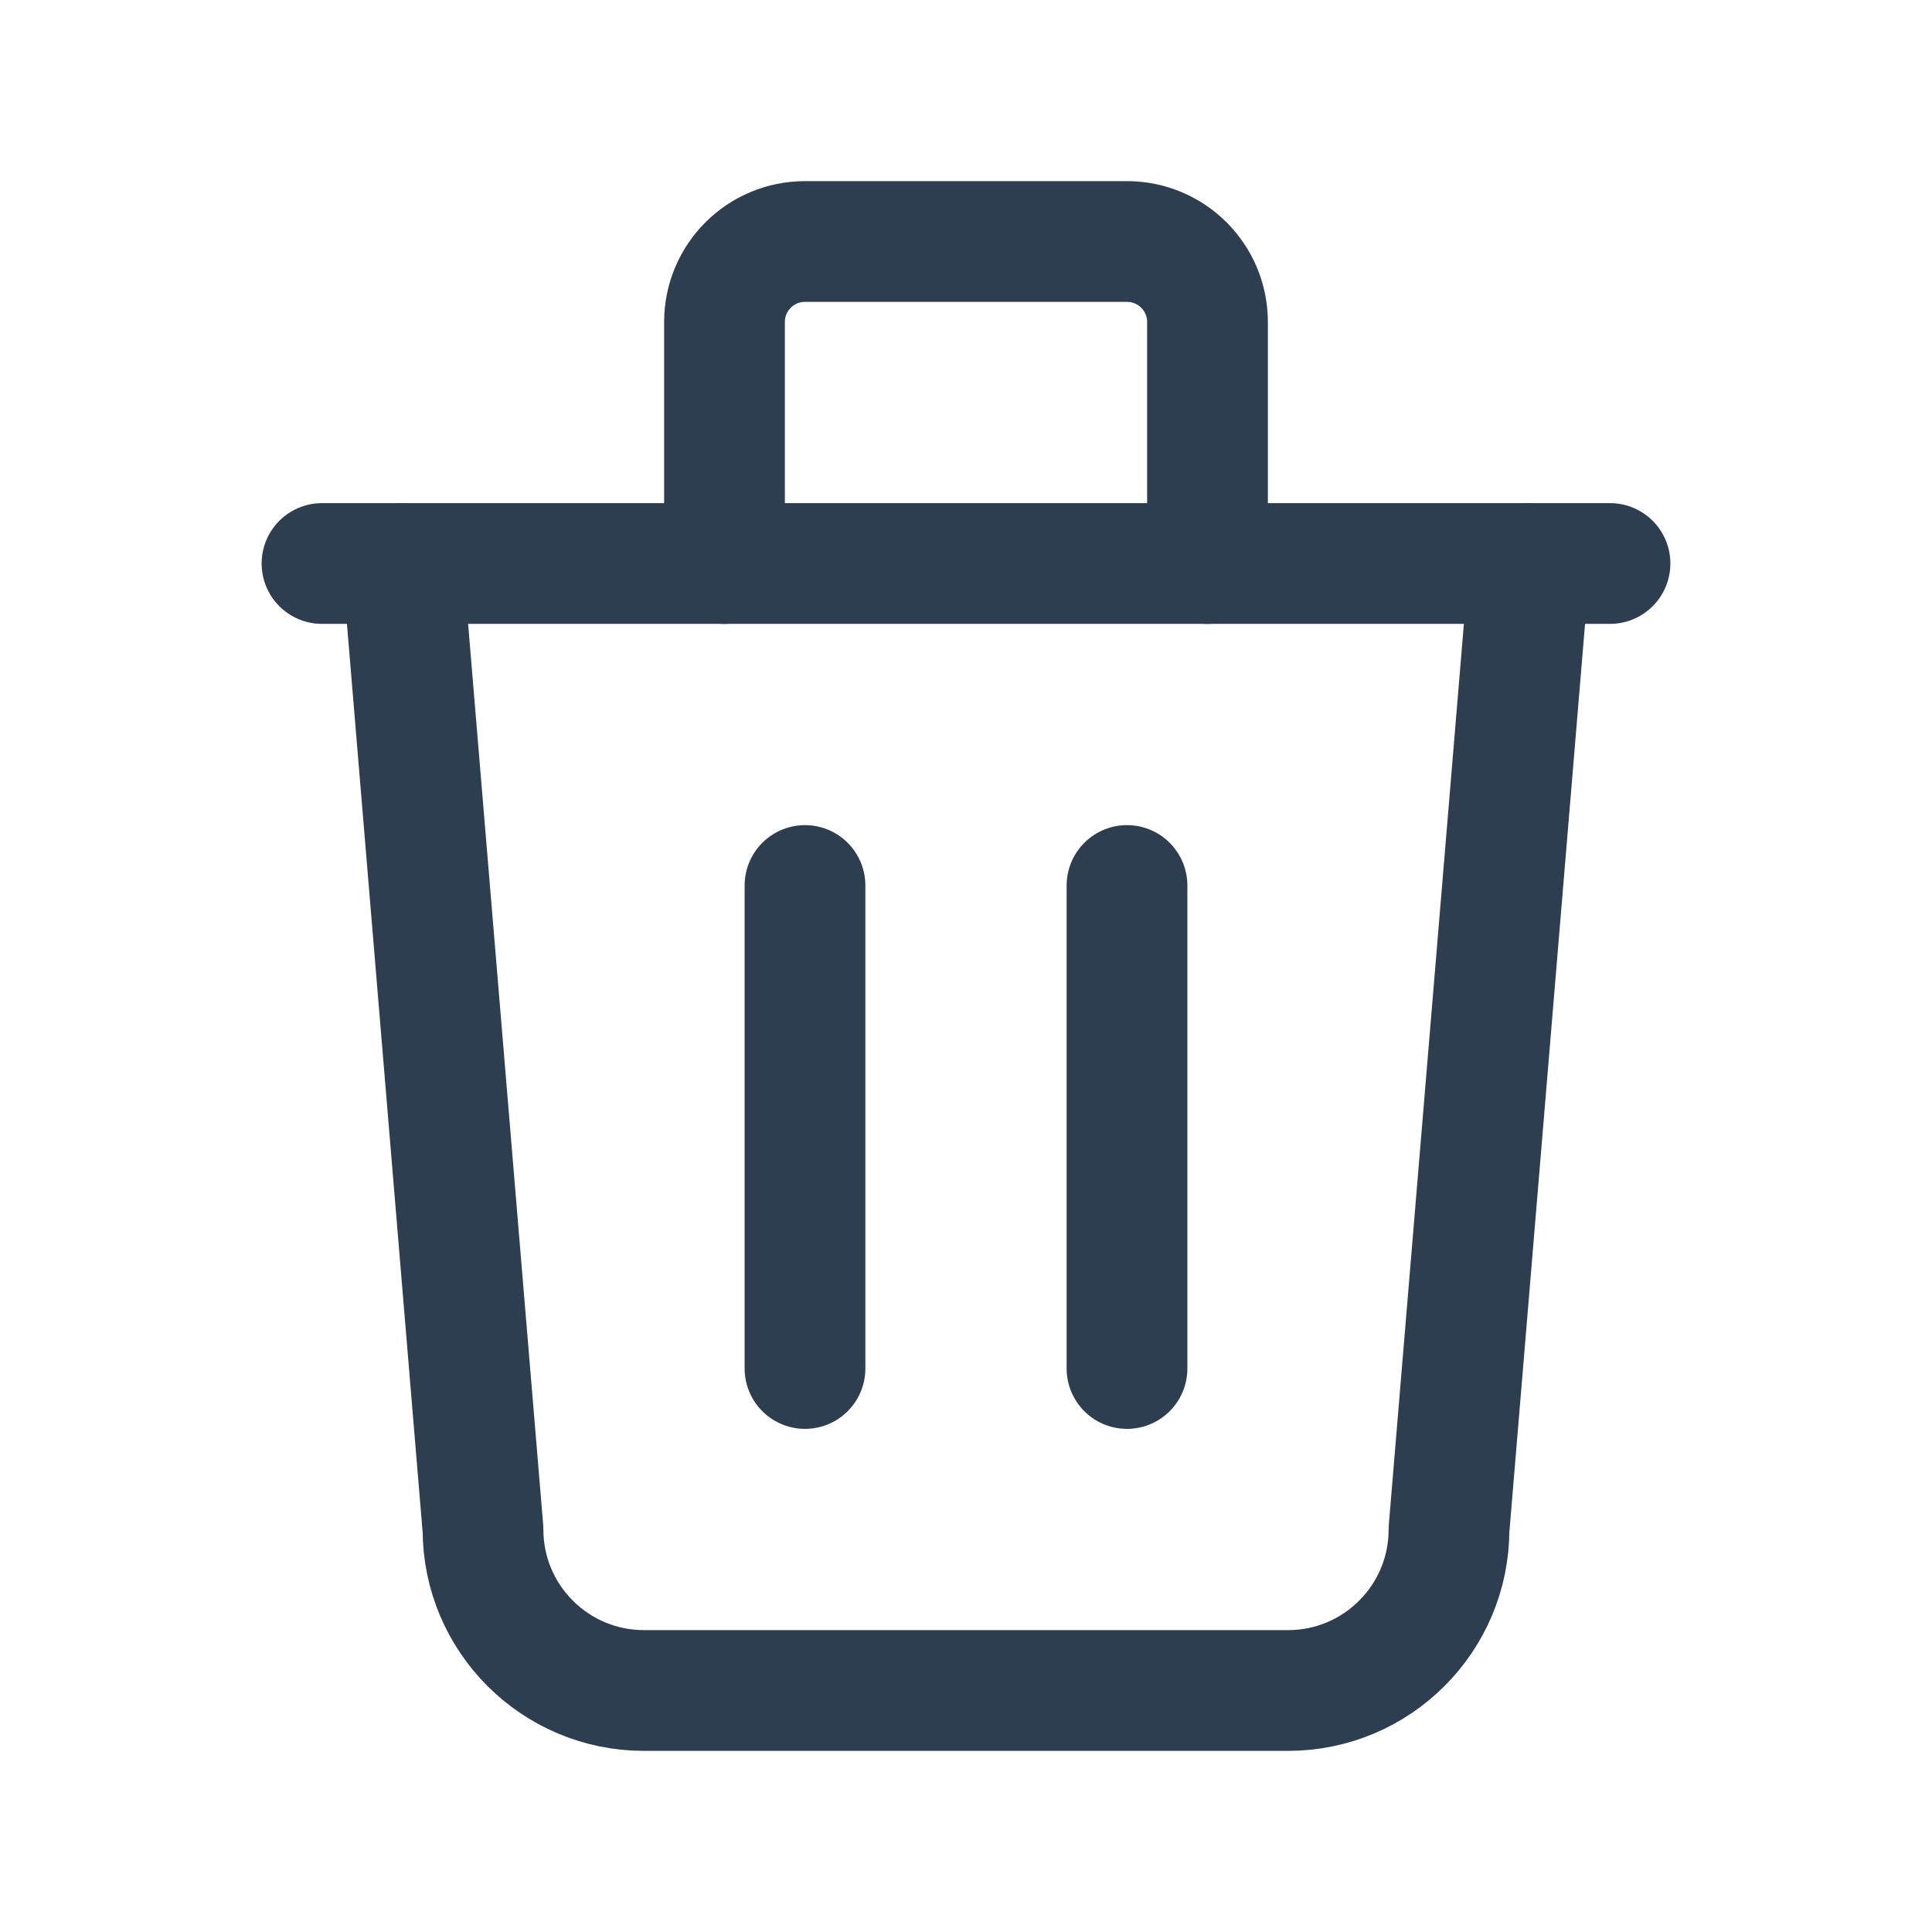
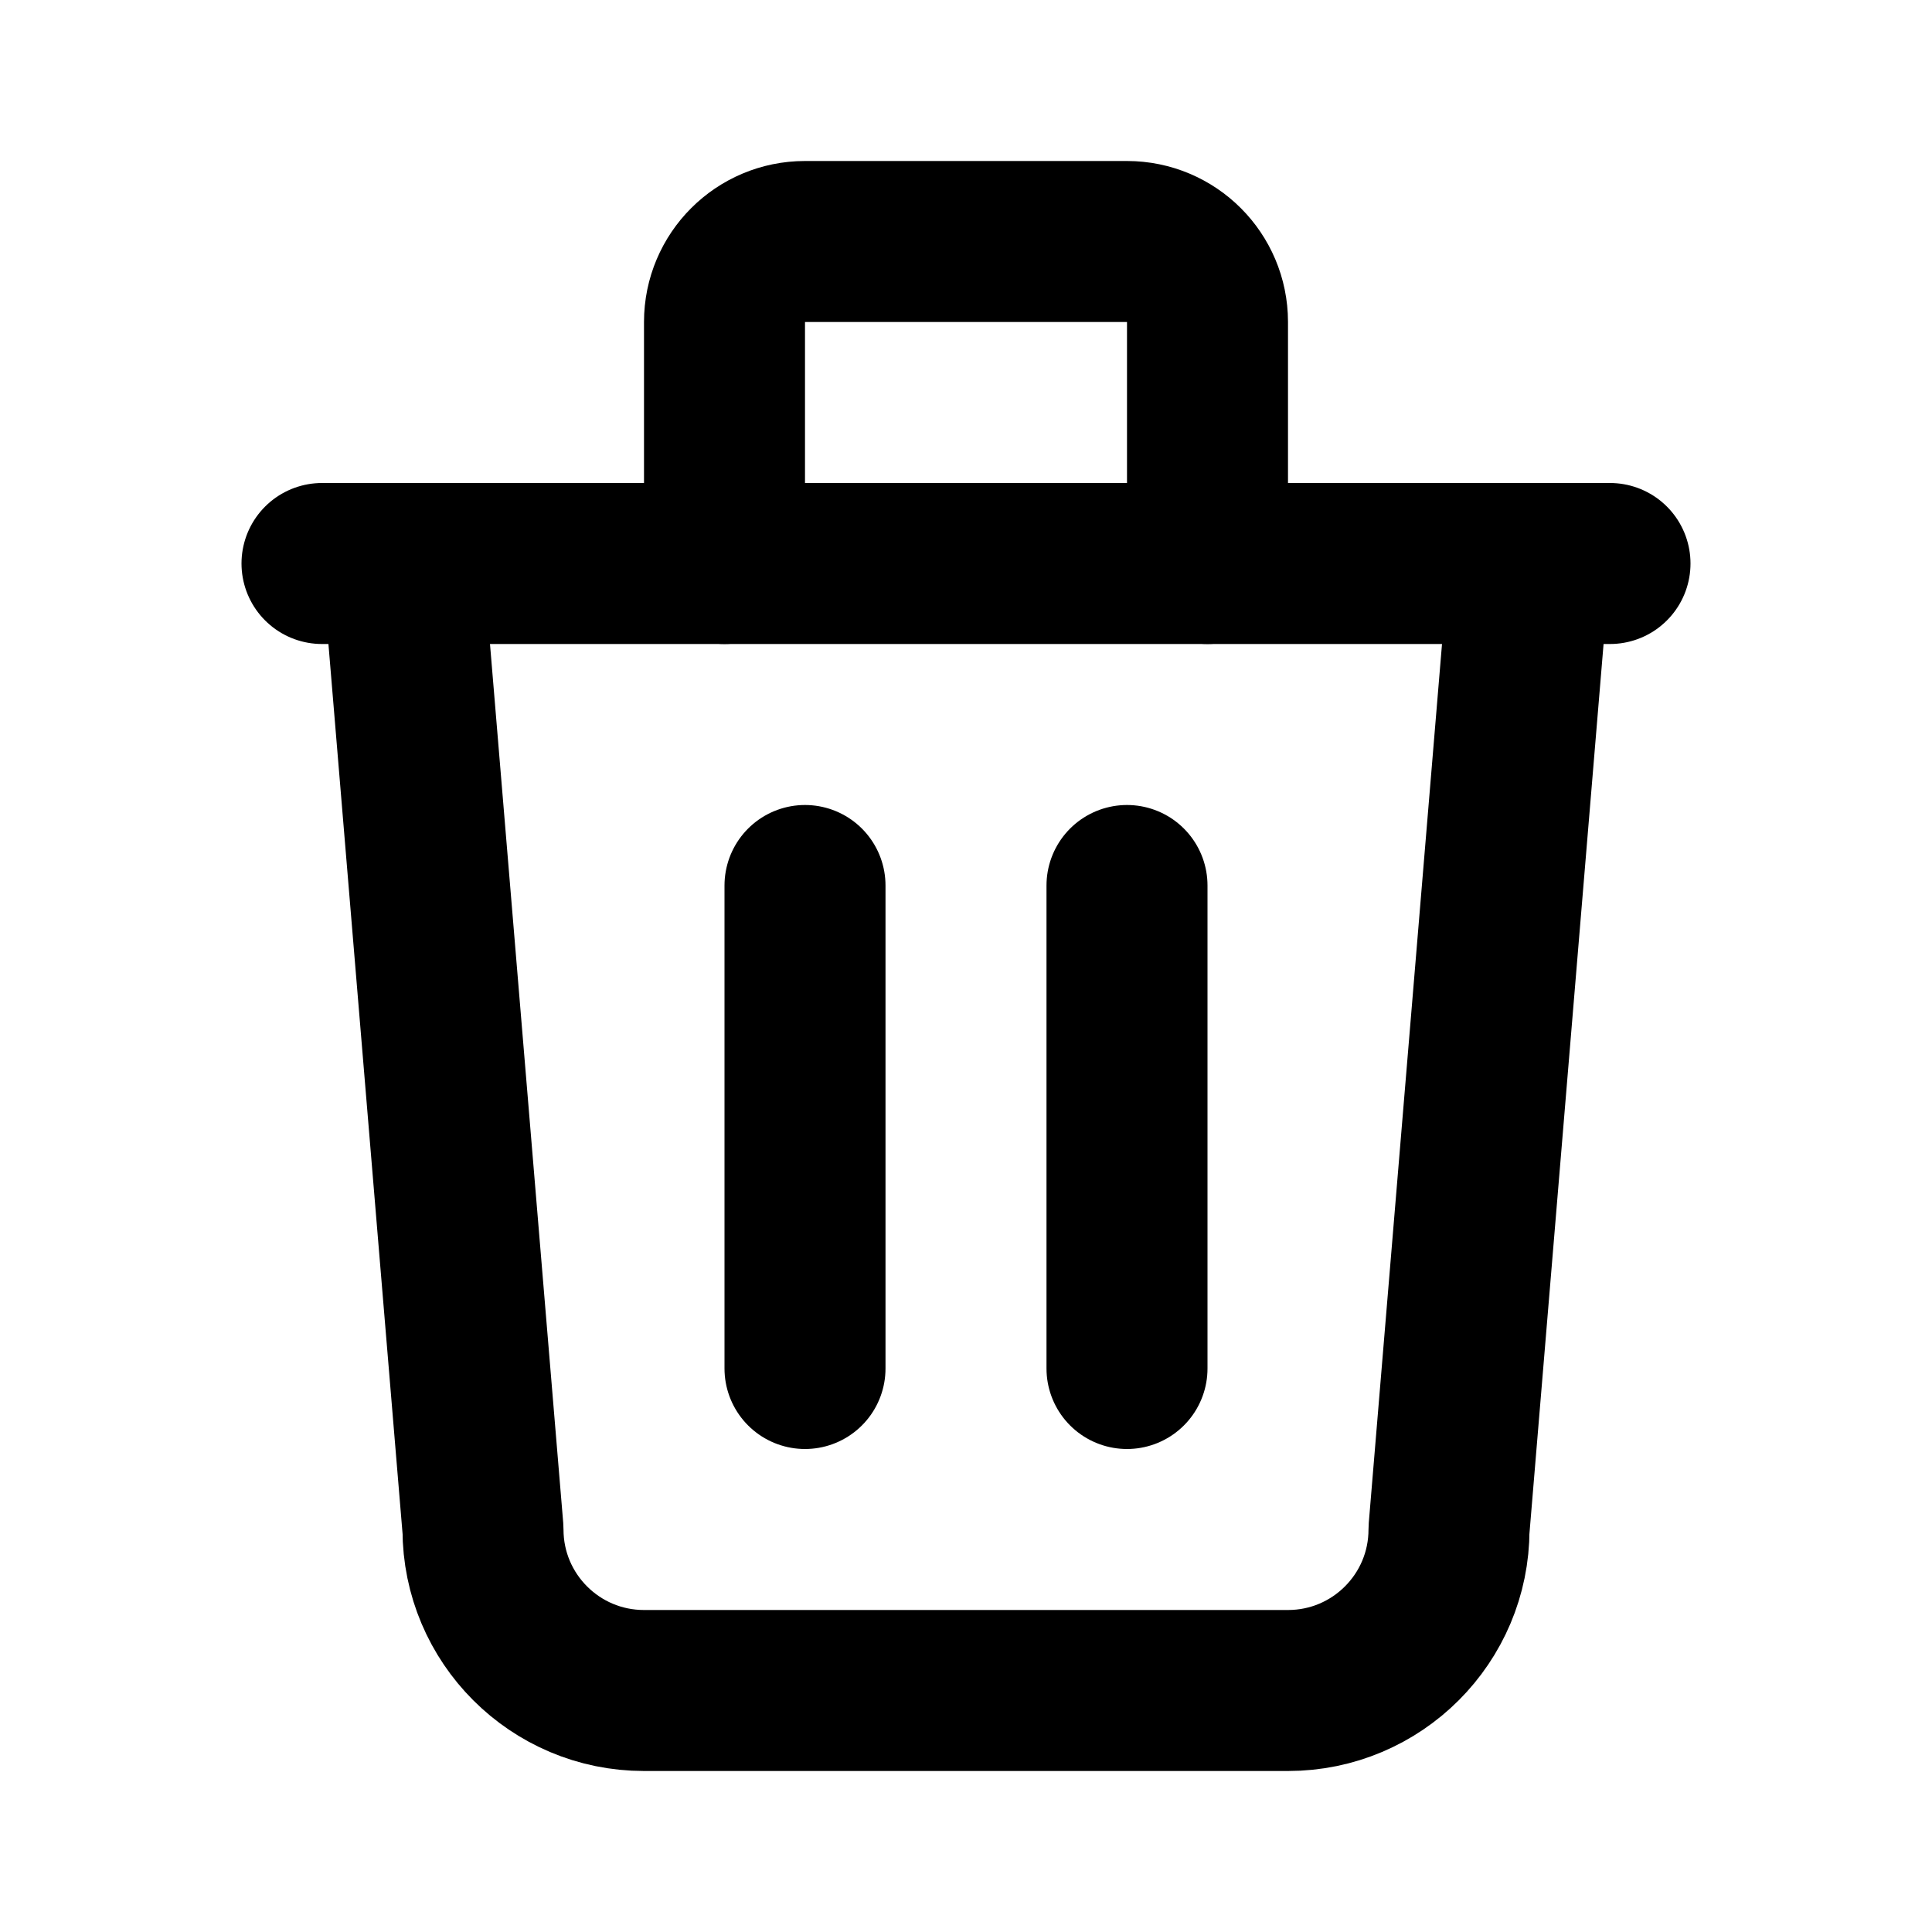
- <svg xmlns="http://www.w3.org/2000/svg" class="icon icon-tabler icon-tabler-trash" width="44" height="44" viewBox="0 0 24 24" stroke-width="1.5" stroke="#2c3e50" fill="none" stroke-linecap="round" stroke-linejoin="round">
+ <svg xmlns="http://www.w3.org/2000/svg" class="icon icon-tabler icon-tabler-trash" width="24" height="24" viewBox="0 0 24 24" stroke-width="2" stroke="currentColor" fill="none" stroke-linecap="round" stroke-linejoin="round">
  <path stroke="none" d="M0 0h24v24H0z" fill="none" />
-   <line x1="4" y1="7" x2="20" y2="7" />
-   <line x1="10" y1="11" x2="10" y2="17" />
-   <line x1="14" y1="11" x2="14" y2="17" />
+   <path d="M4 7l16 0" />
+   <path d="M10 11l0 6" />
+   <path d="M14 11l0 6" />
  <path d="M5 7l1 12a2 2 0 0 0 2 2h8a2 2 0 0 0 2 -2l1 -12" />
  <path d="M9 7v-3a1 1 0 0 1 1 -1h4a1 1 0 0 1 1 1v3" />
</svg>
